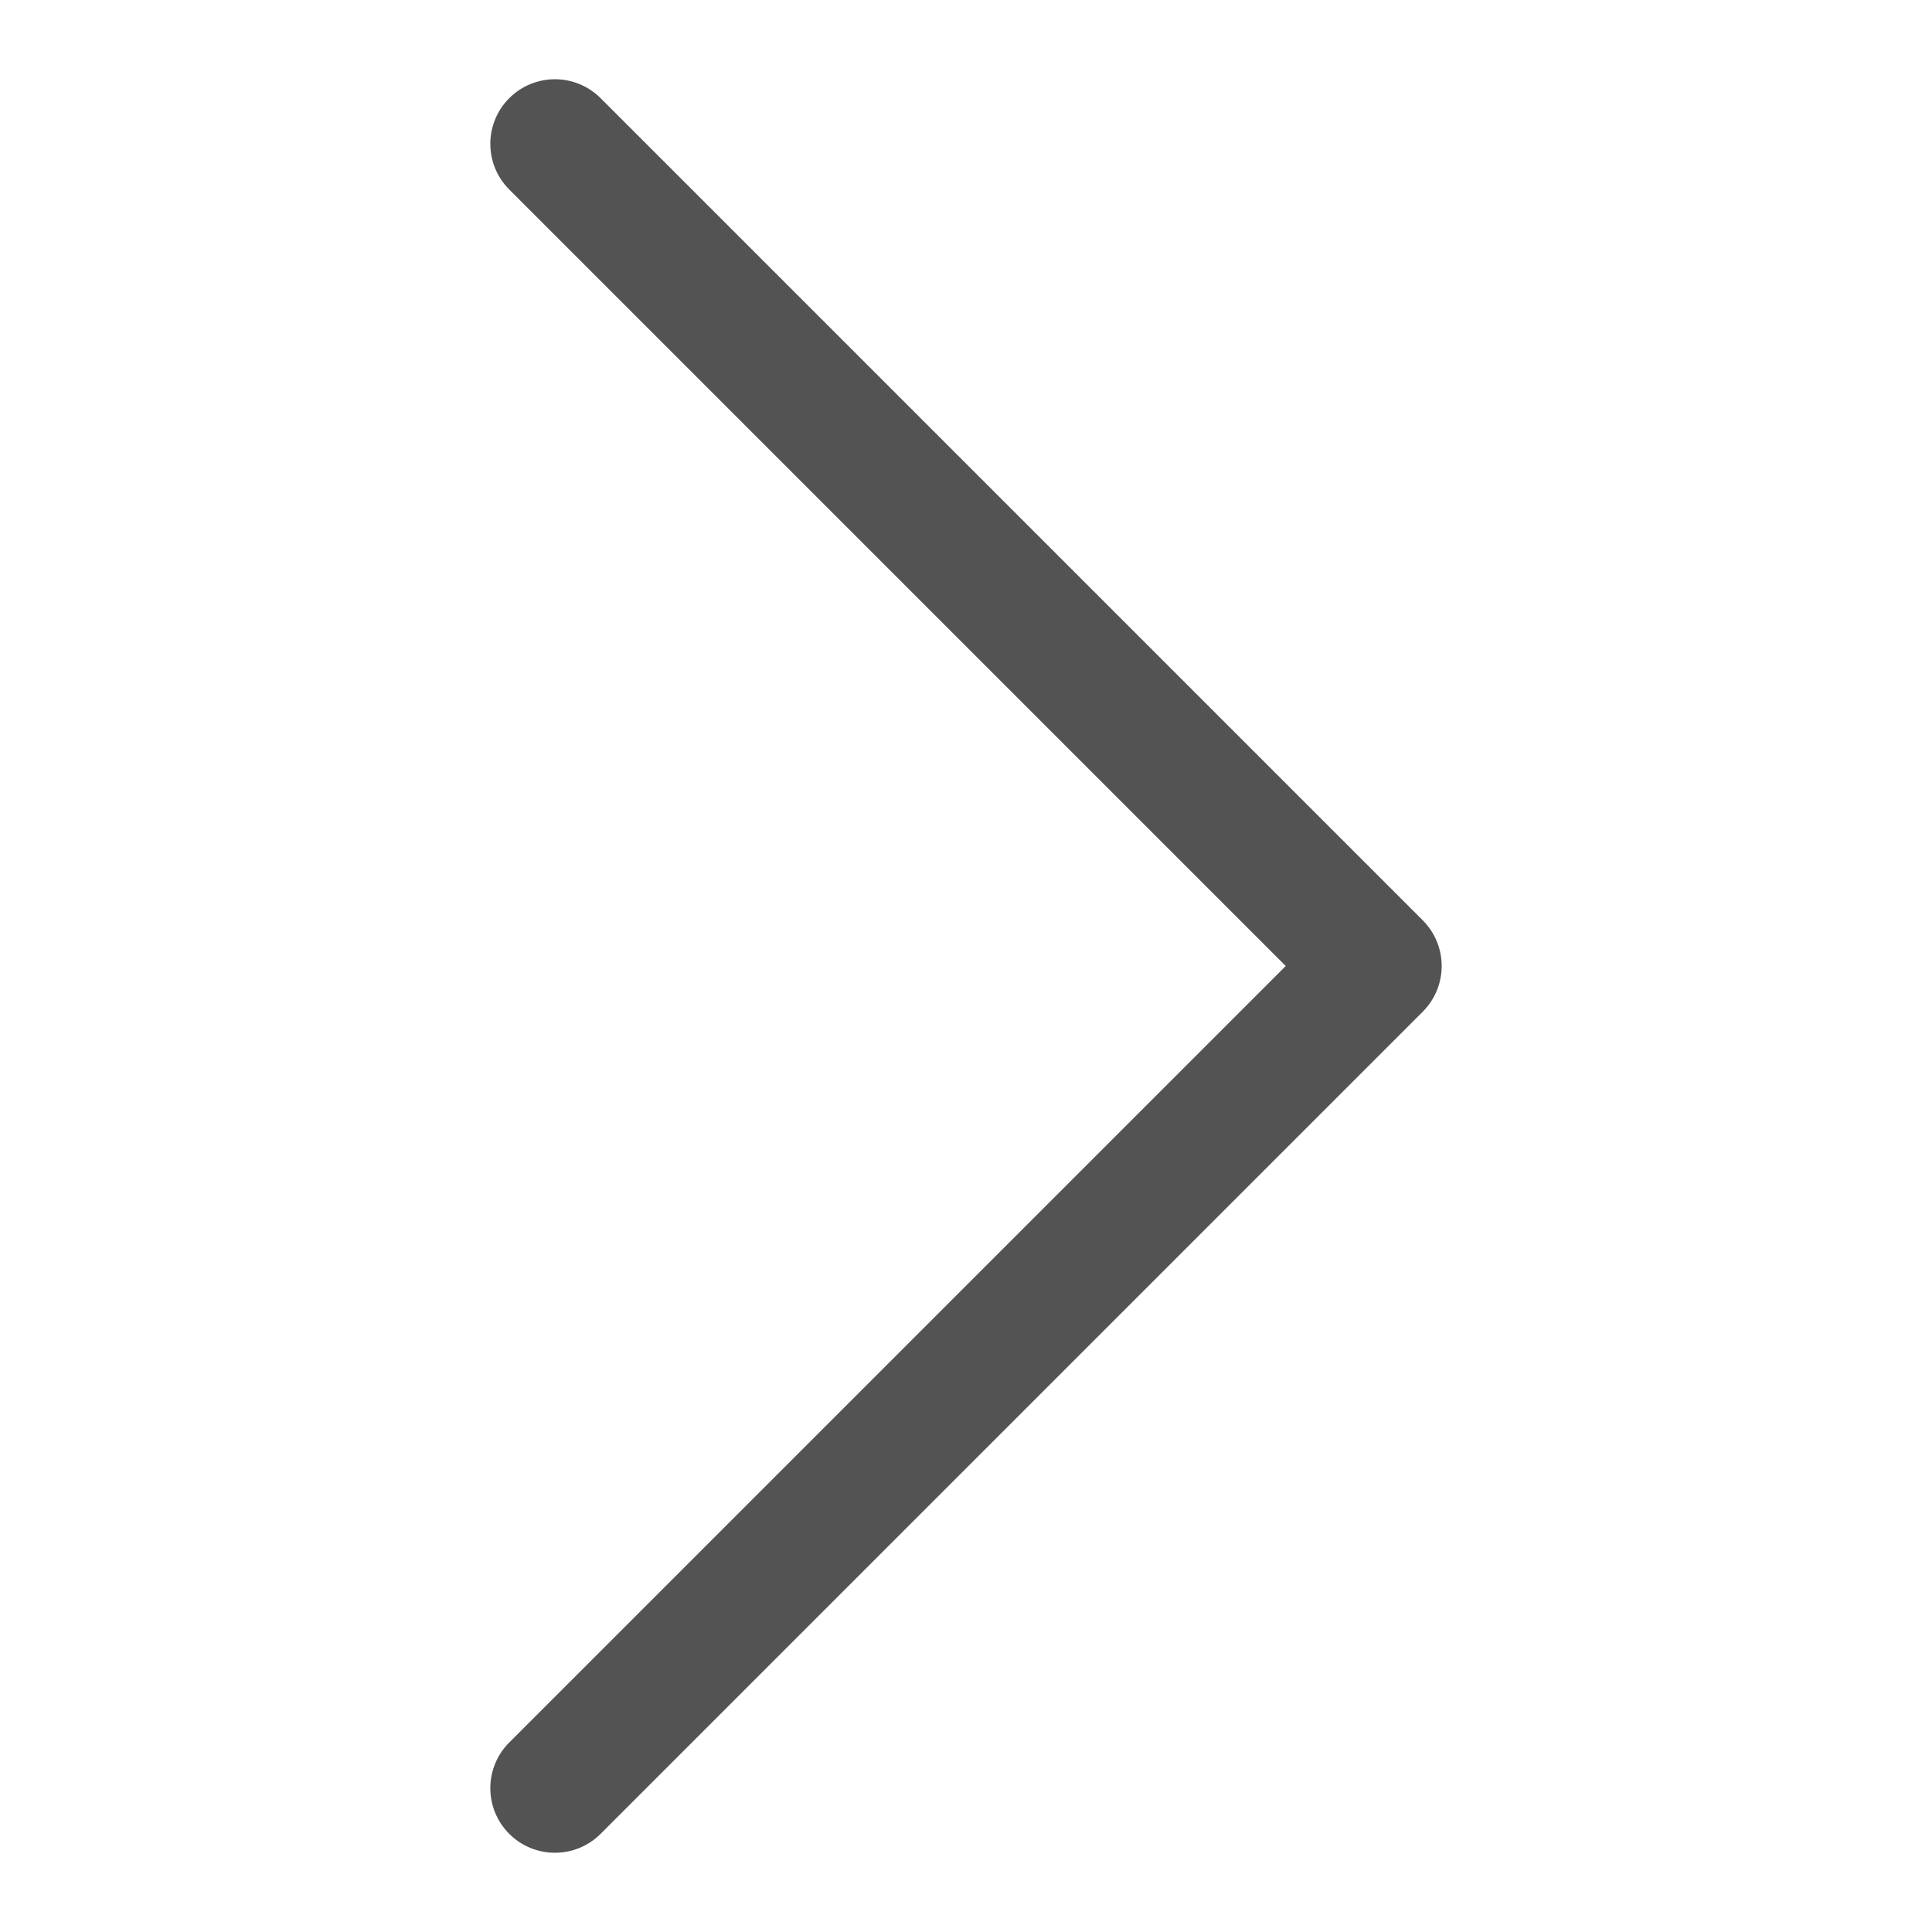
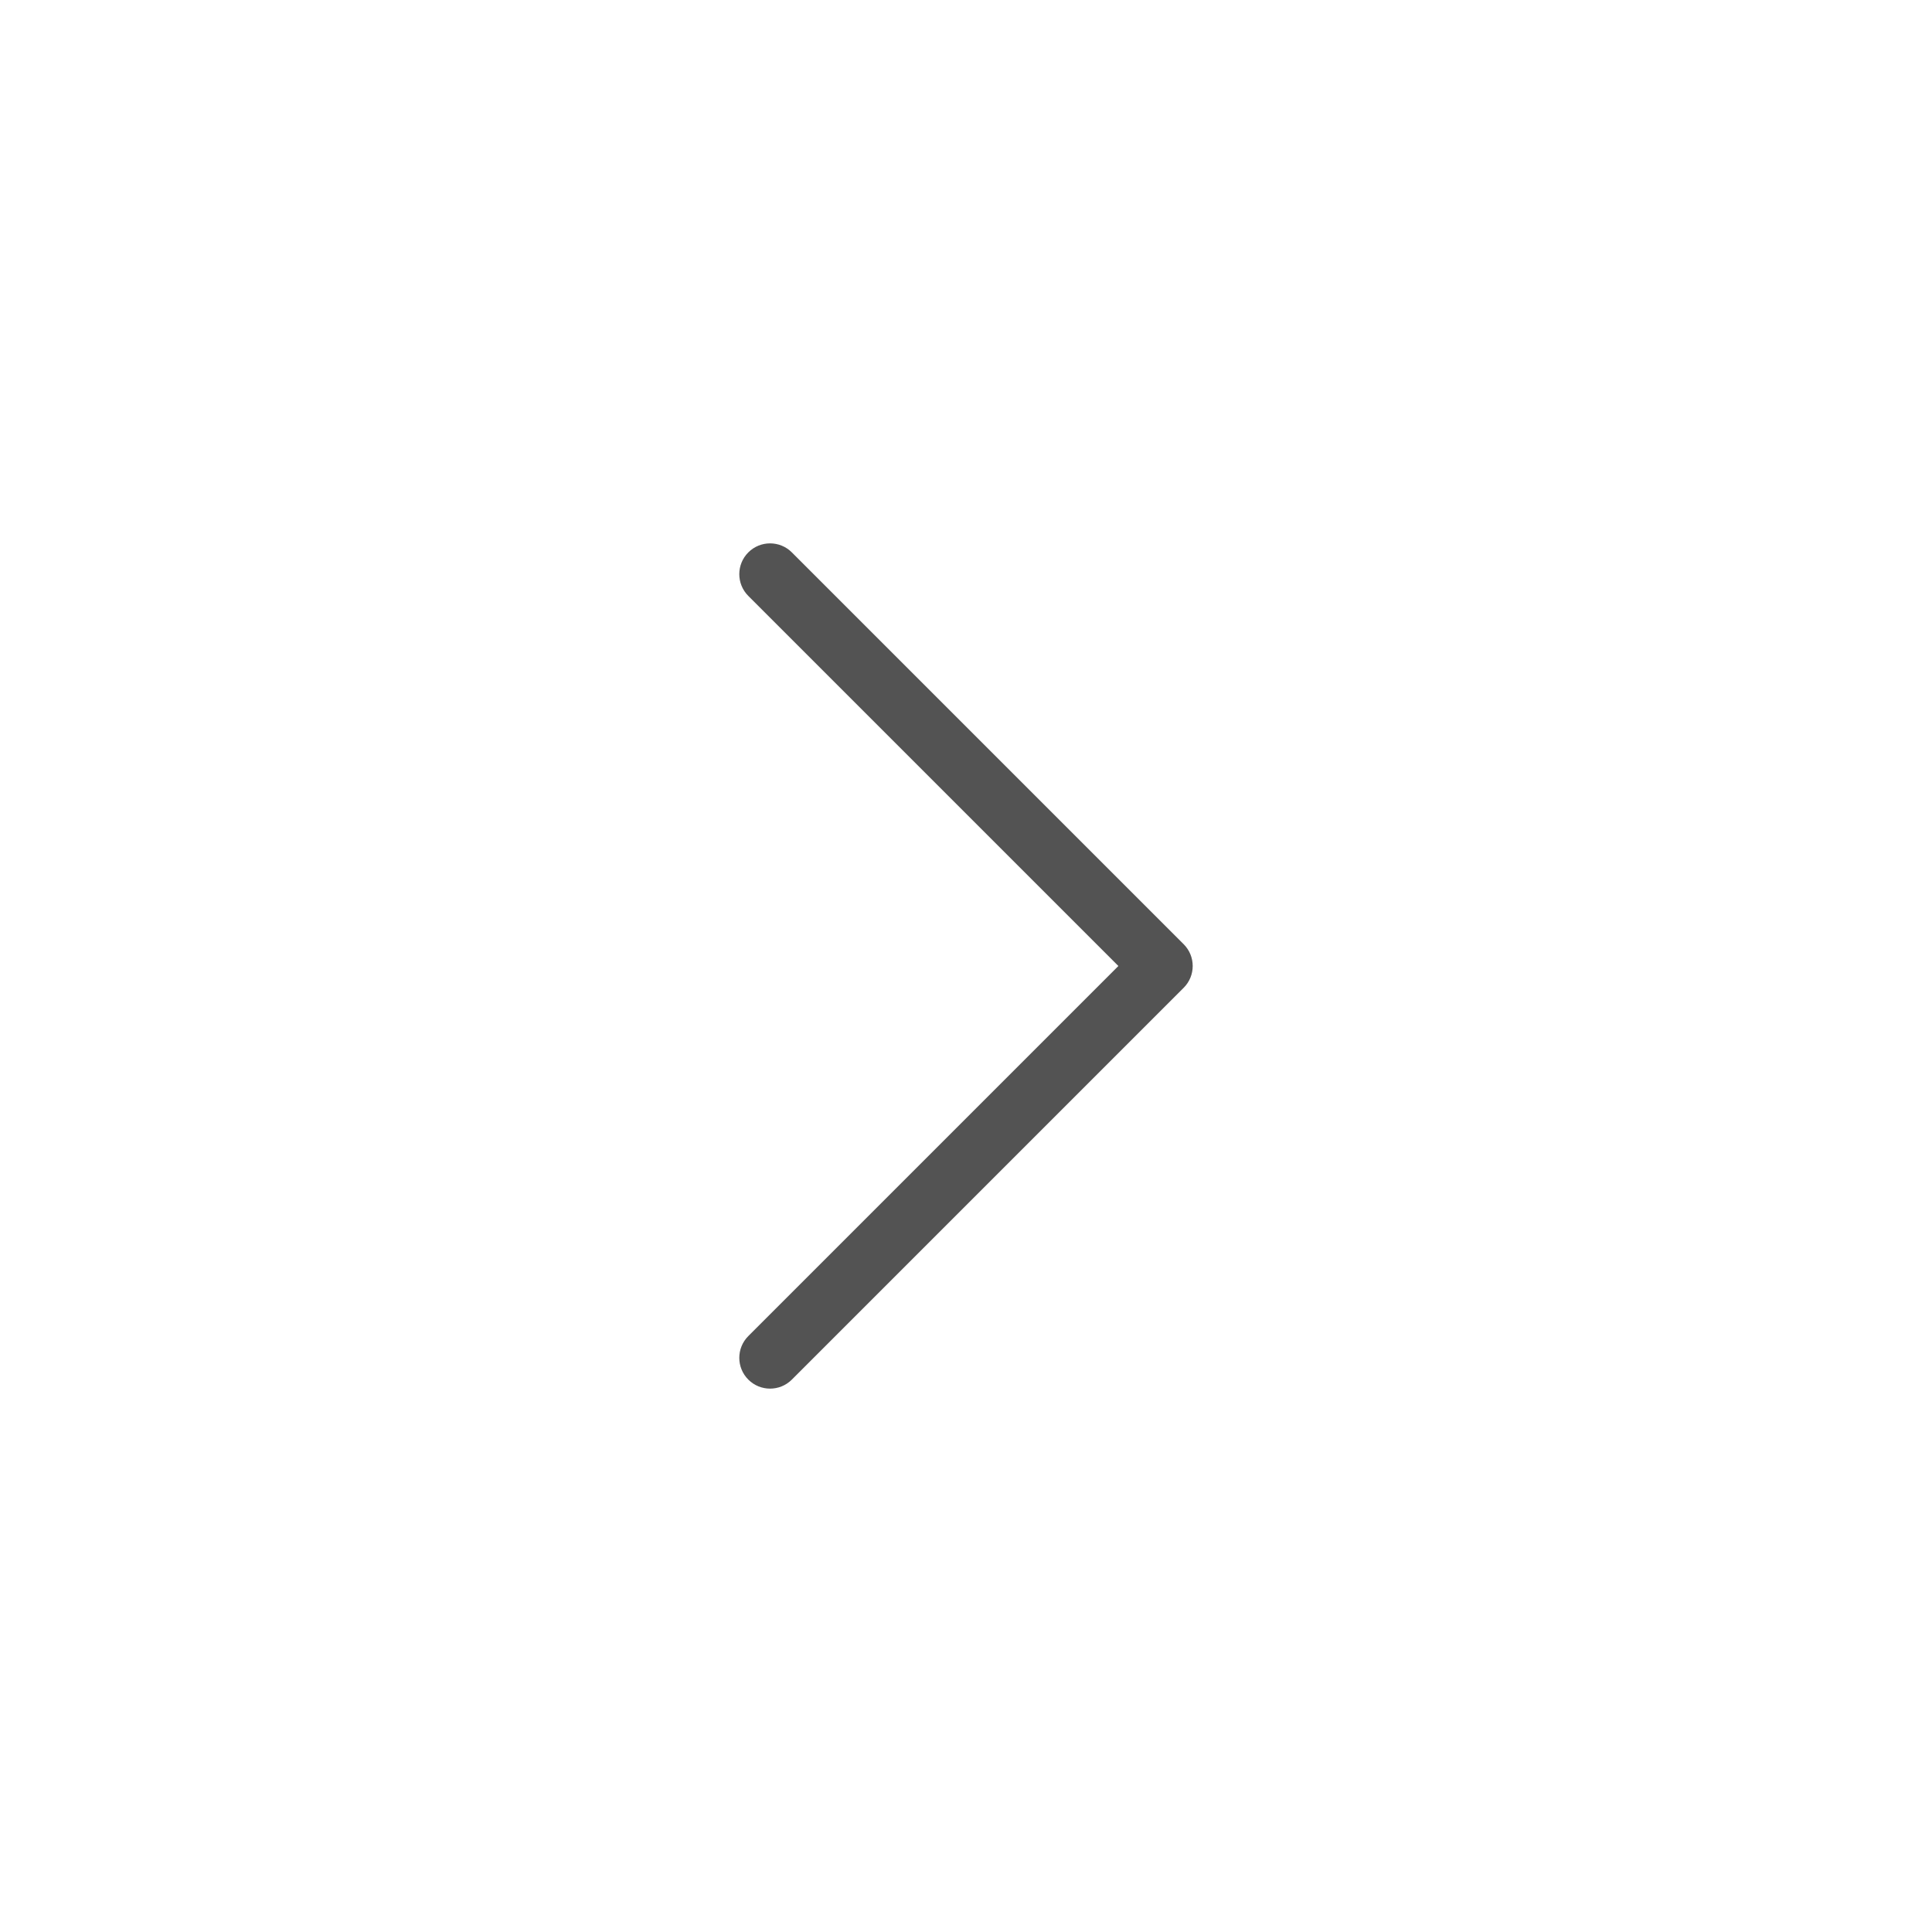
<svg xmlns="http://www.w3.org/2000/svg" version="1.1" id="图形" x="0px" y="0px" width="1024px" height="1024px" viewBox="0 0 1024 1024" enable-background="new 0 0 1024 1024" xml:space="preserve">
  <g>
    <g>
-       <path fill-rule="evenodd" clip-rule="evenodd" fill="#535353" d="M681.464,512L269.909,100.445    c-13.368-13.368-13.368-35.05,0-48.418c13.368-13.368,35.05-13.368,48.418,0l435.765,435.765c13.368,13.368,13.368,35.05,0,48.418    L318.327,971.974c-13.368,13.368-35.05,13.368-48.418,0c-13.368-13.368-13.368-35.05,0-48.418L681.464,512z" />
+       <path fill="#535353" d="M592.766,512L396.621,315.855c-6.371-6.371-6.371-16.705,0-23.076c6.371-6.371,16.705-6.371,23.076,0    L627.38,500.463c6.371,6.371,6.371,16.705,0,23.076L419.696,731.222c-6.371,6.371-16.705,6.371-23.076,0    c-6.371-6.371-6.371-16.705,0-23.076L592.766,512z" />
    </g>
  </g>
</svg>
